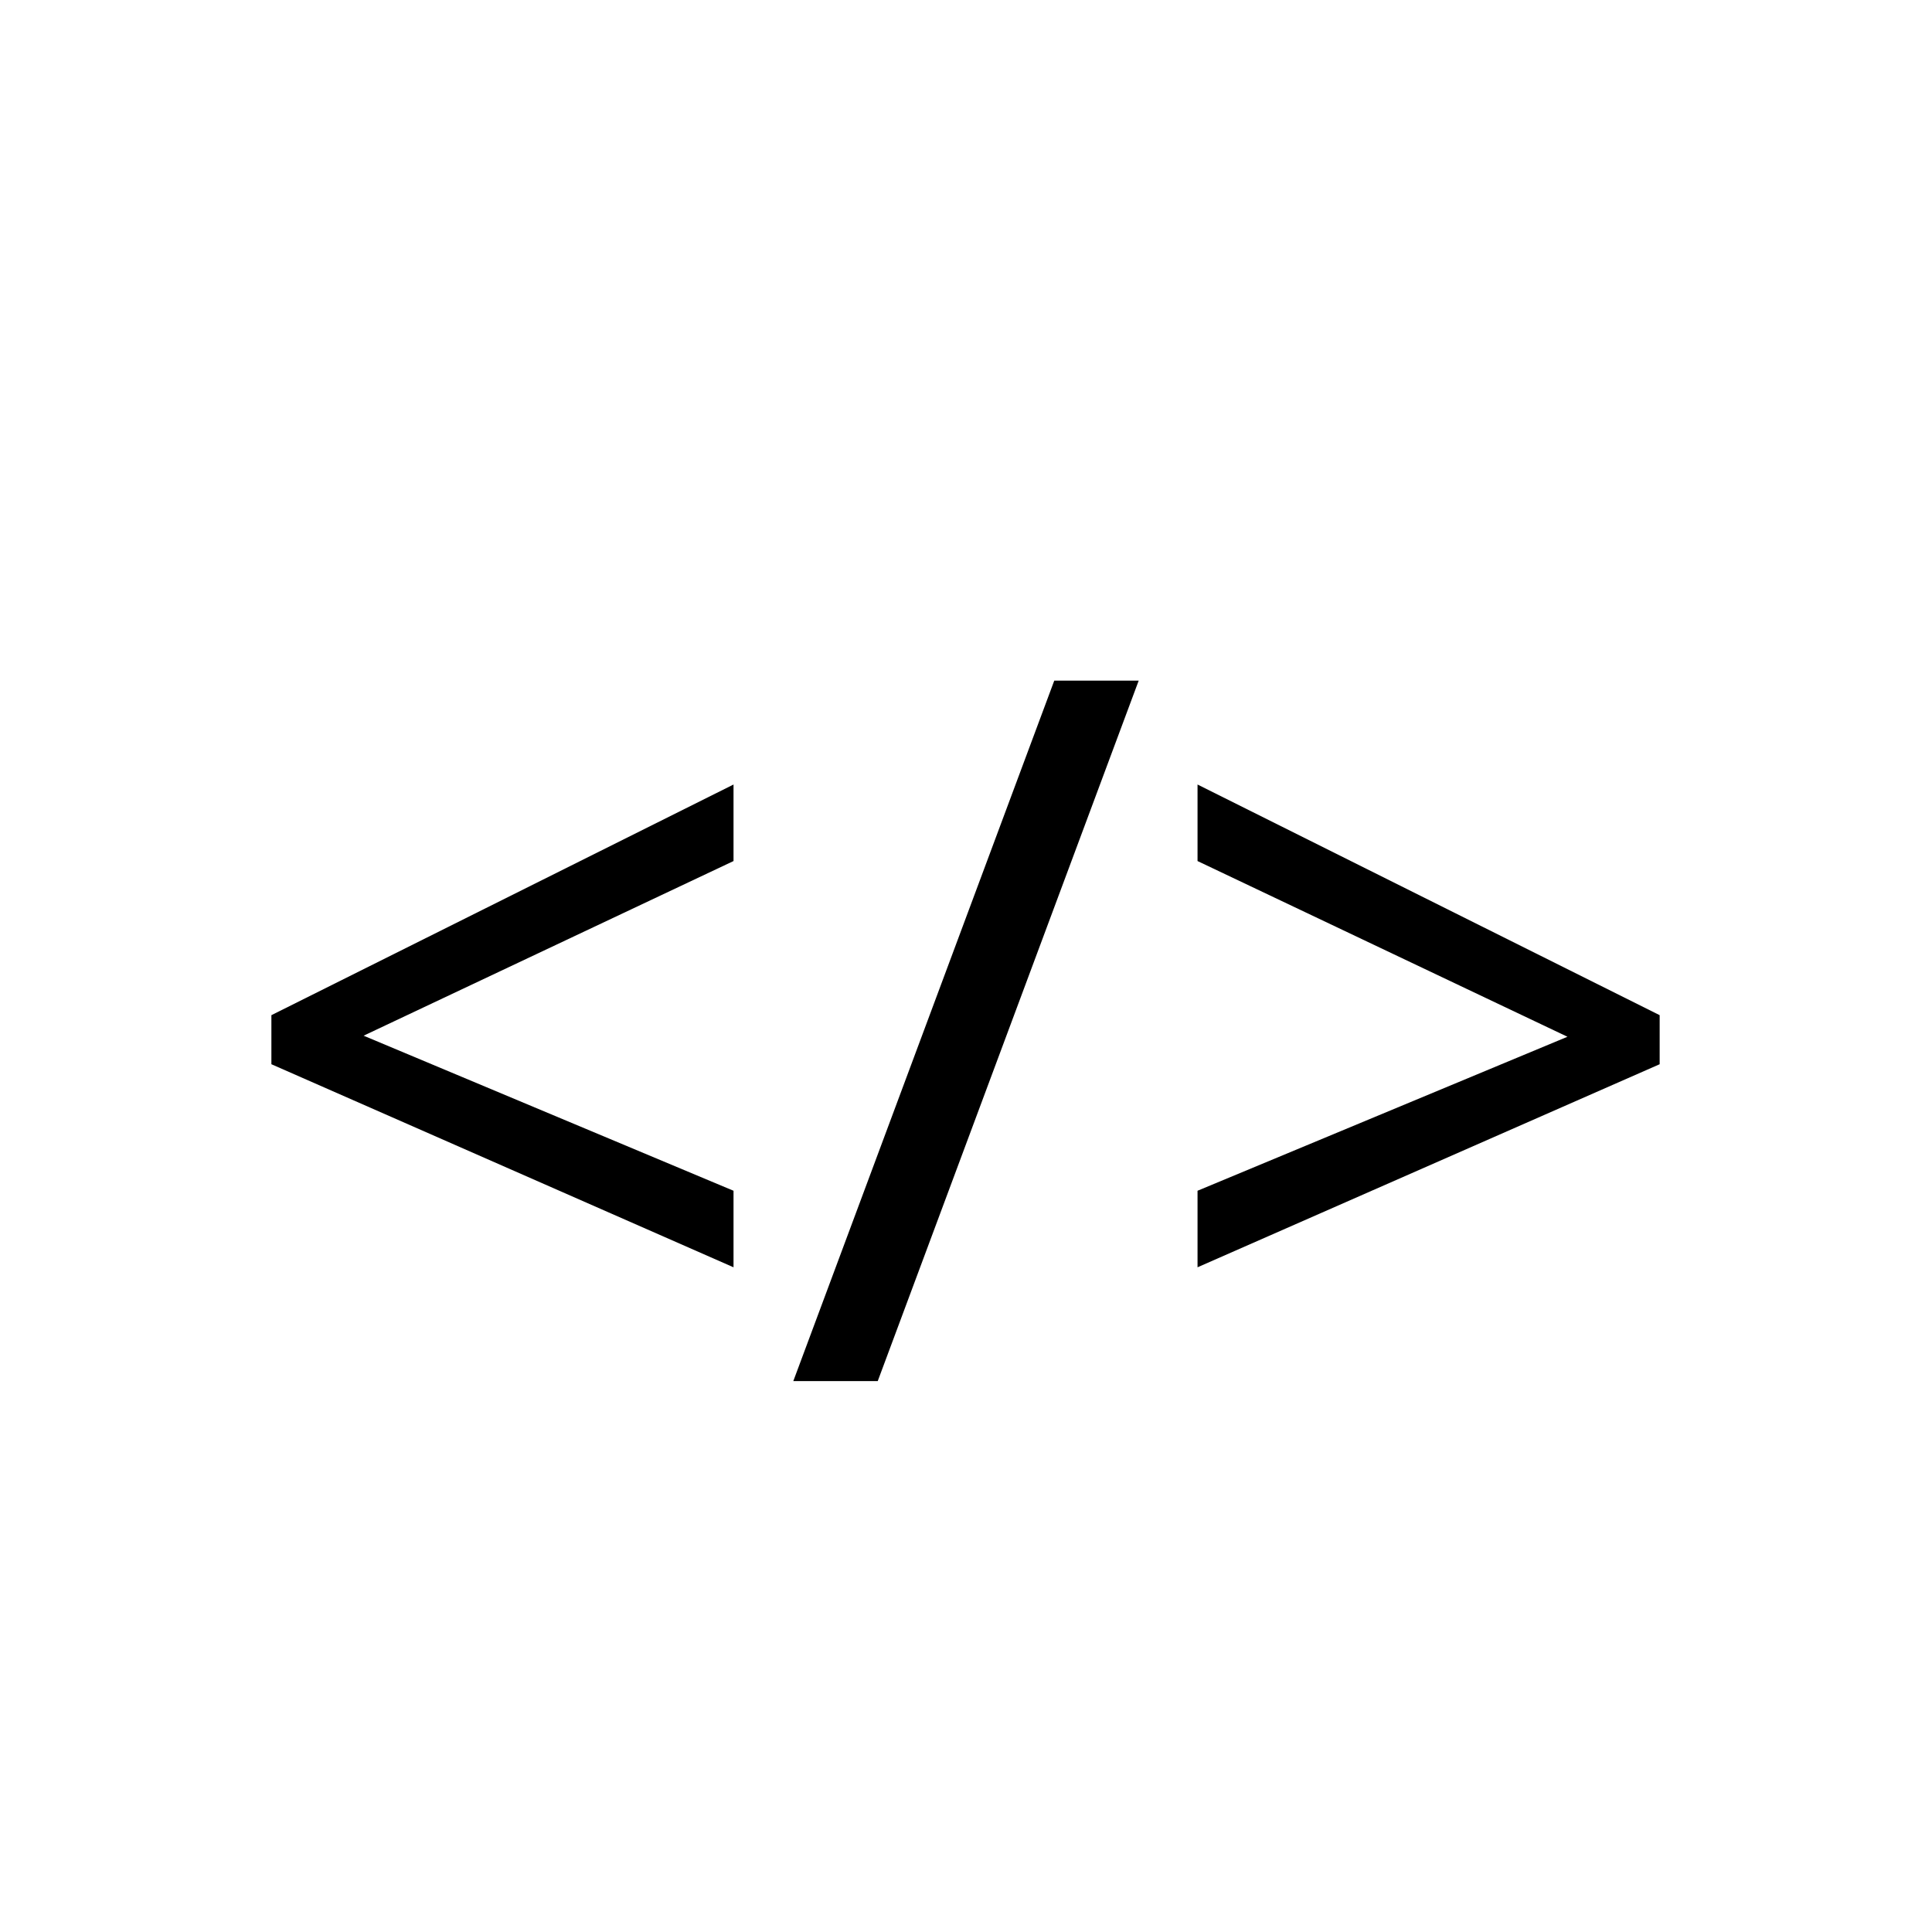
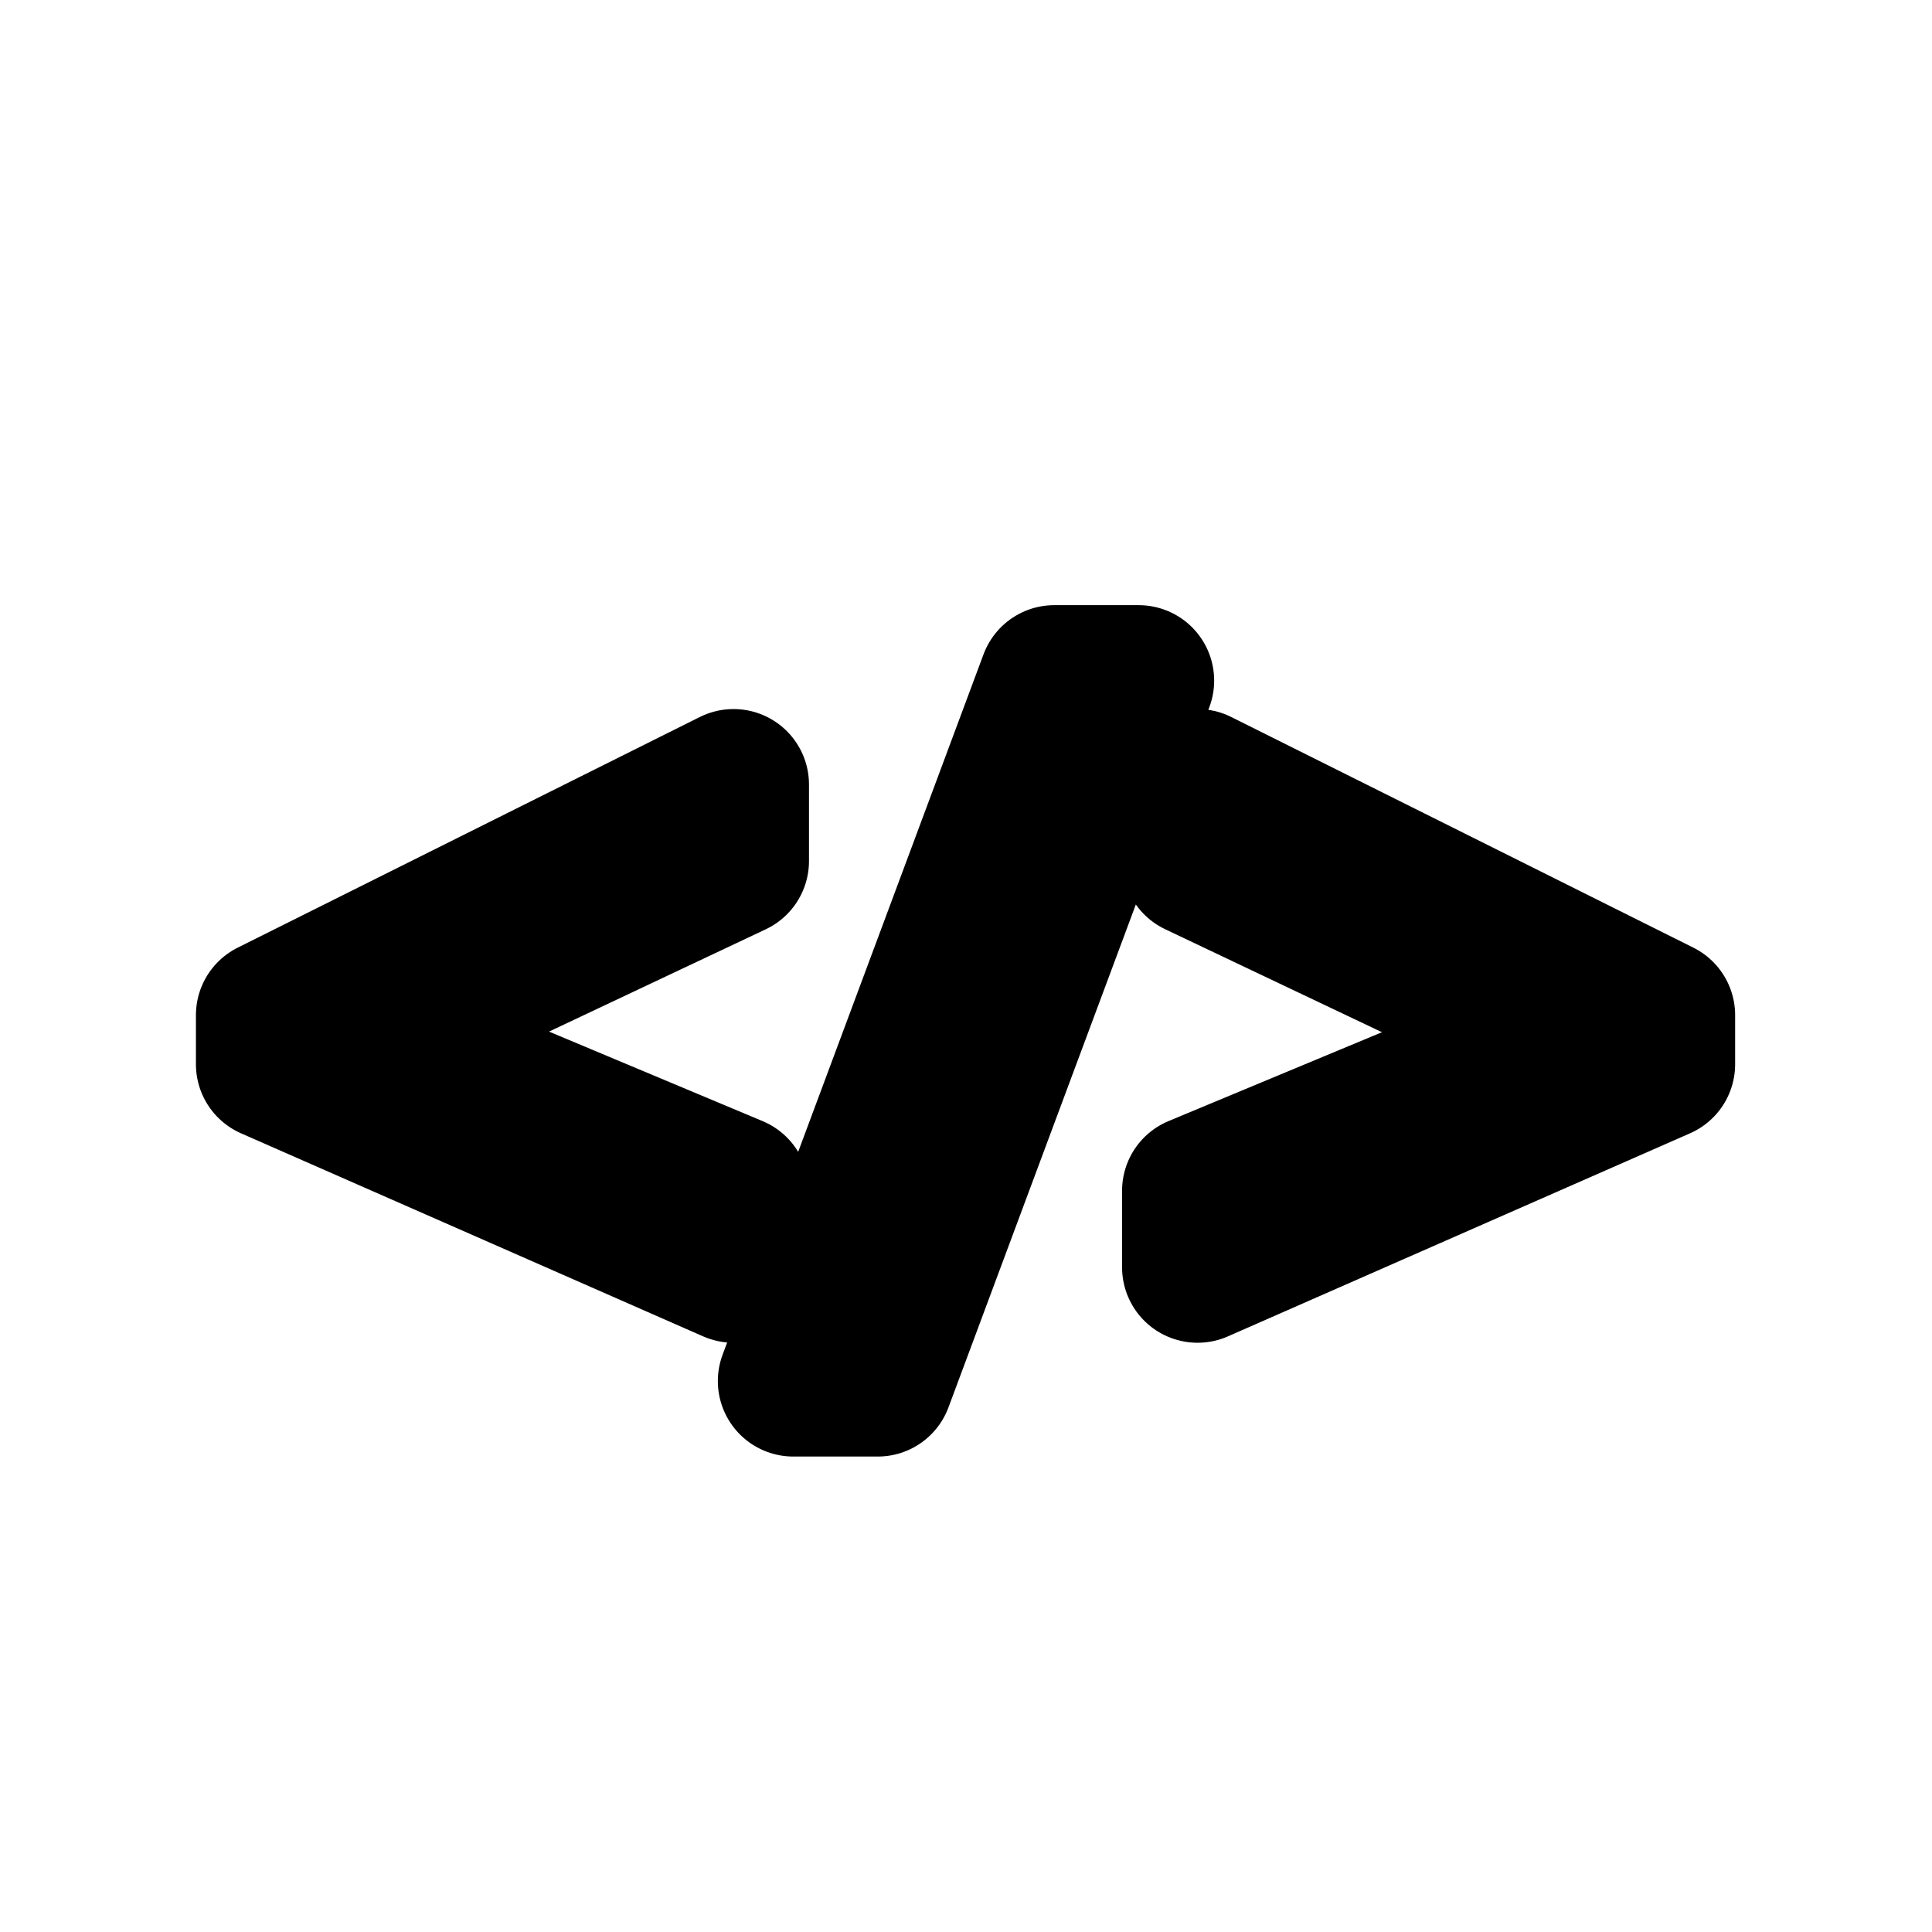
<svg xmlns="http://www.w3.org/2000/svg" width="256" height="256" viewBox="0 0 256 256" version="1.1">
-   <text style="font-size:130px;font-family:sans-serif;text-align:center;text-anchor:middle;fill:#000000" x="128" y="183">&lt;/&gt;</text>
+   <text style="font-size:130px;font-family:sans-serif;text-align:center;text-anchor:middle;fill:#000000;stroke:#000000;stroke-width:20;stroke-linecap:round;stroke-linejoin:round" x="128" y="183">&lt;/&gt;</text>
</svg>
